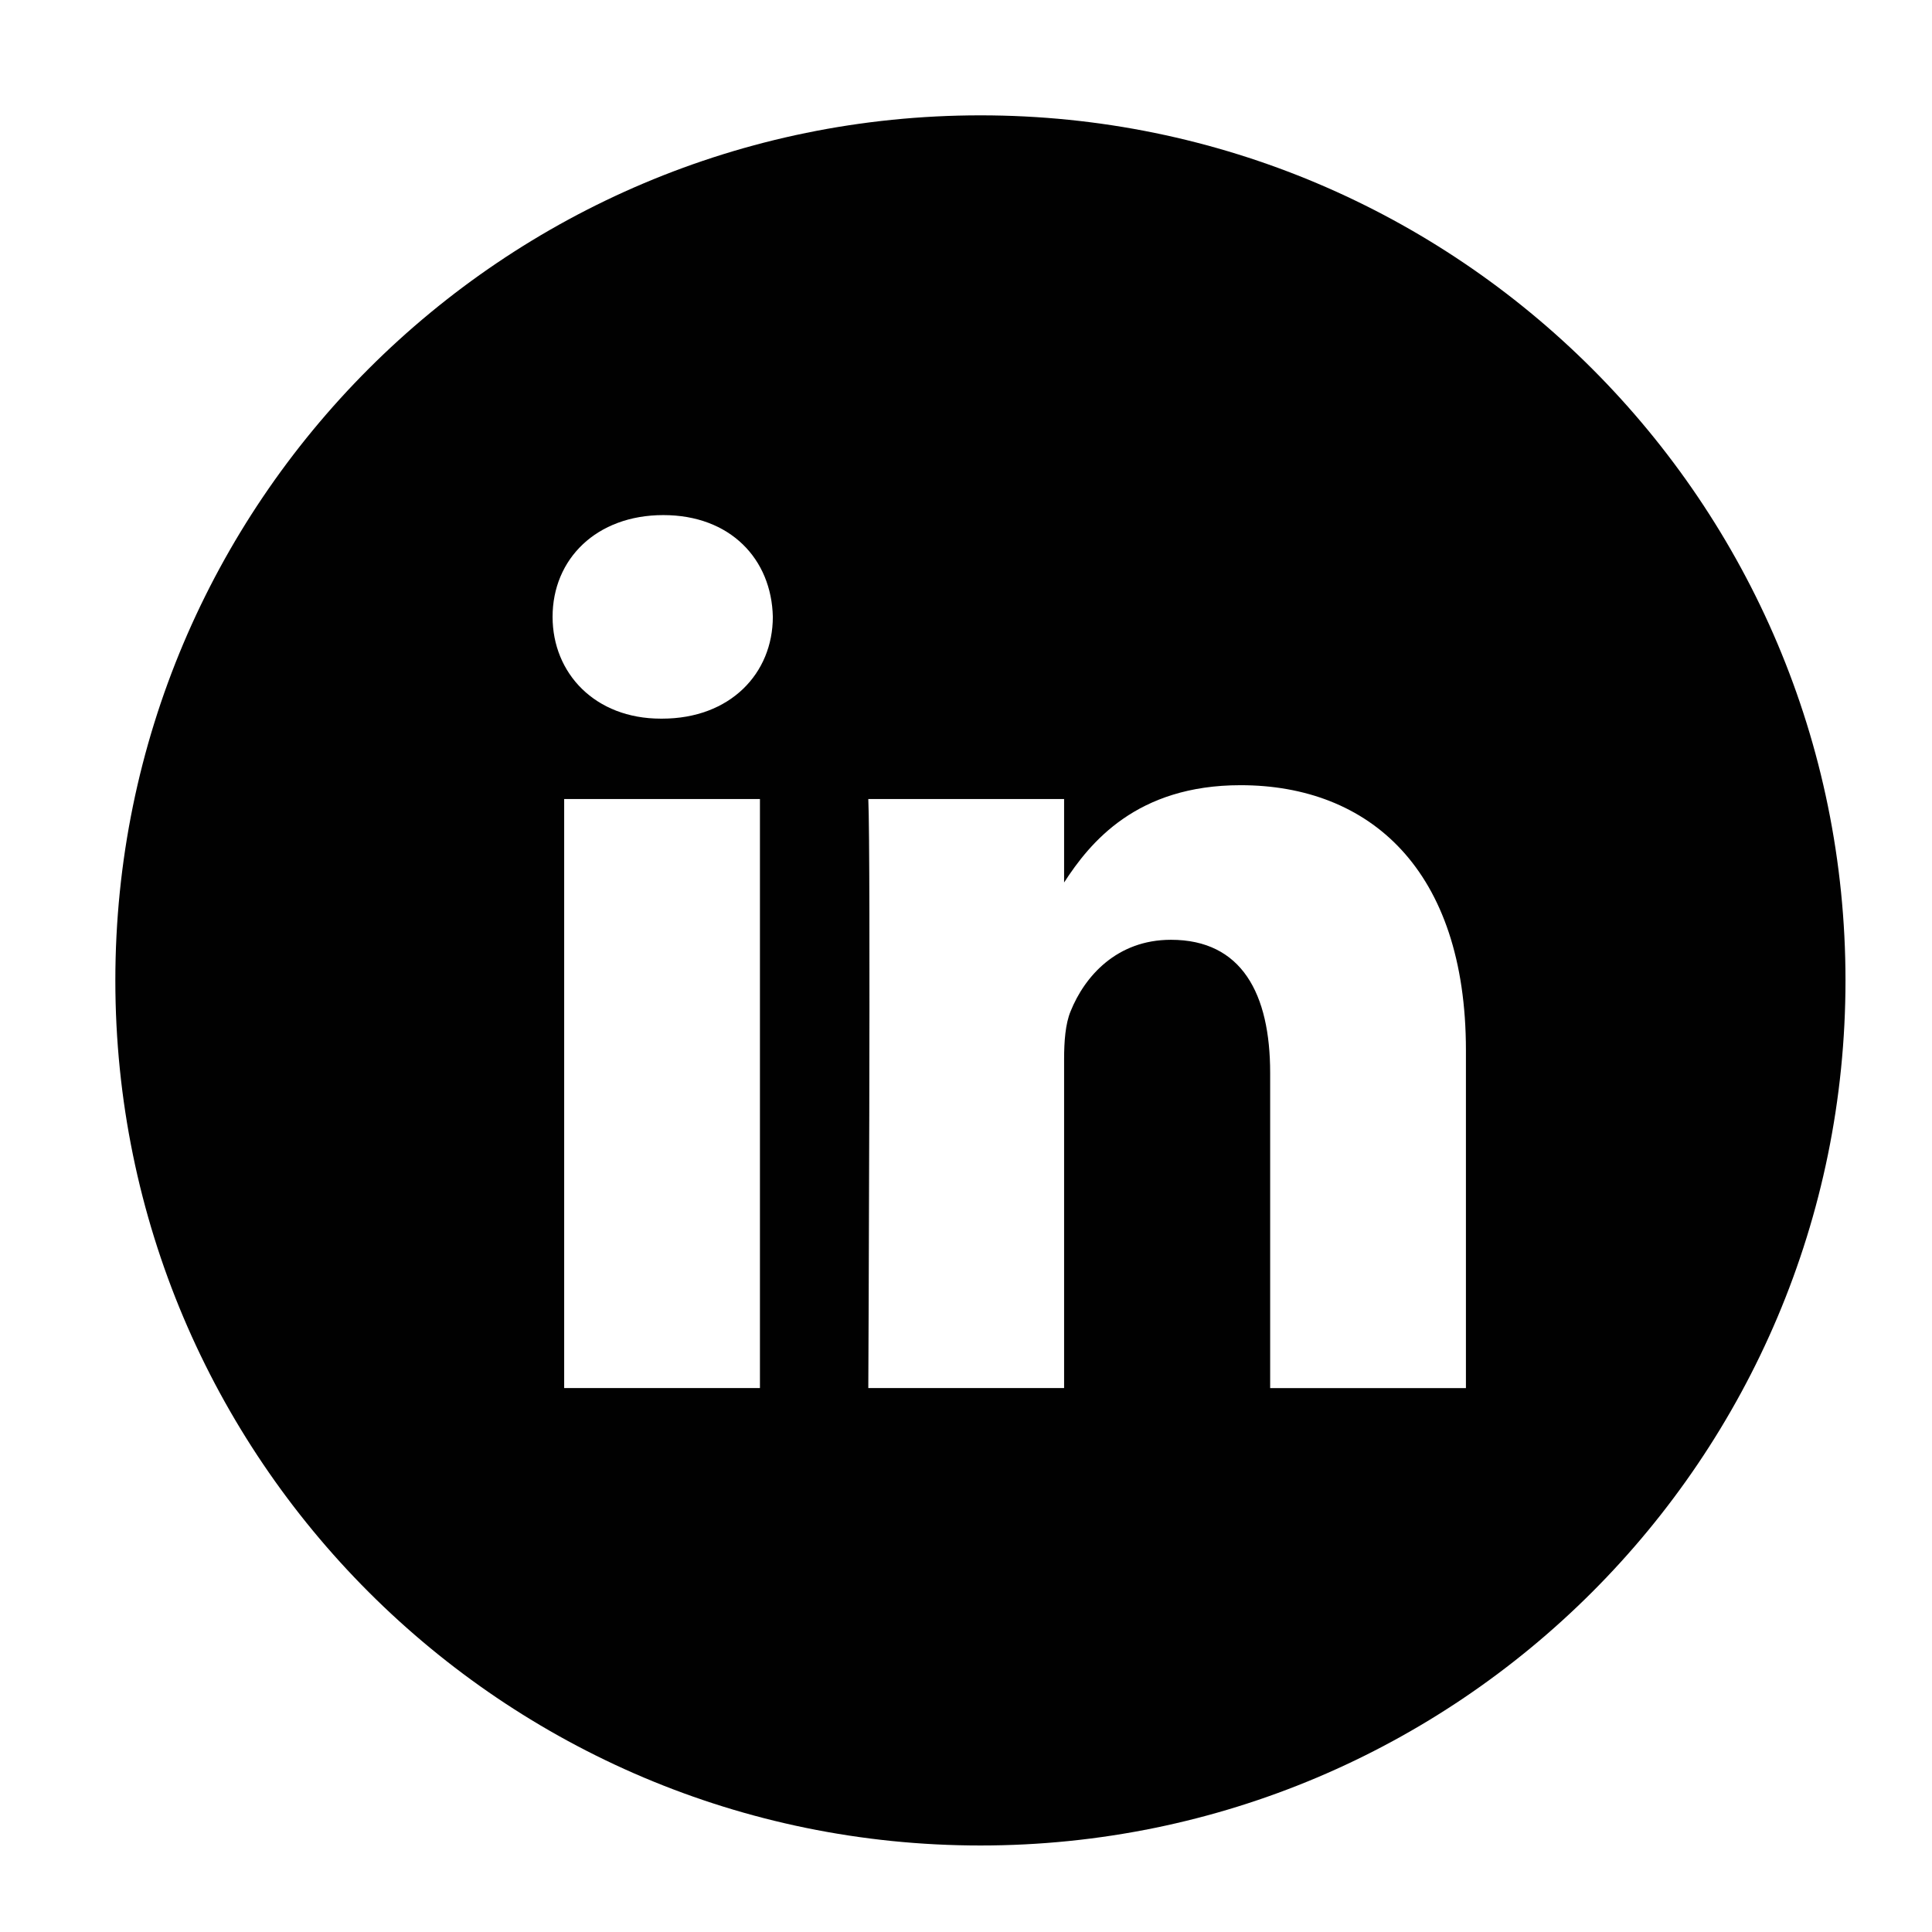
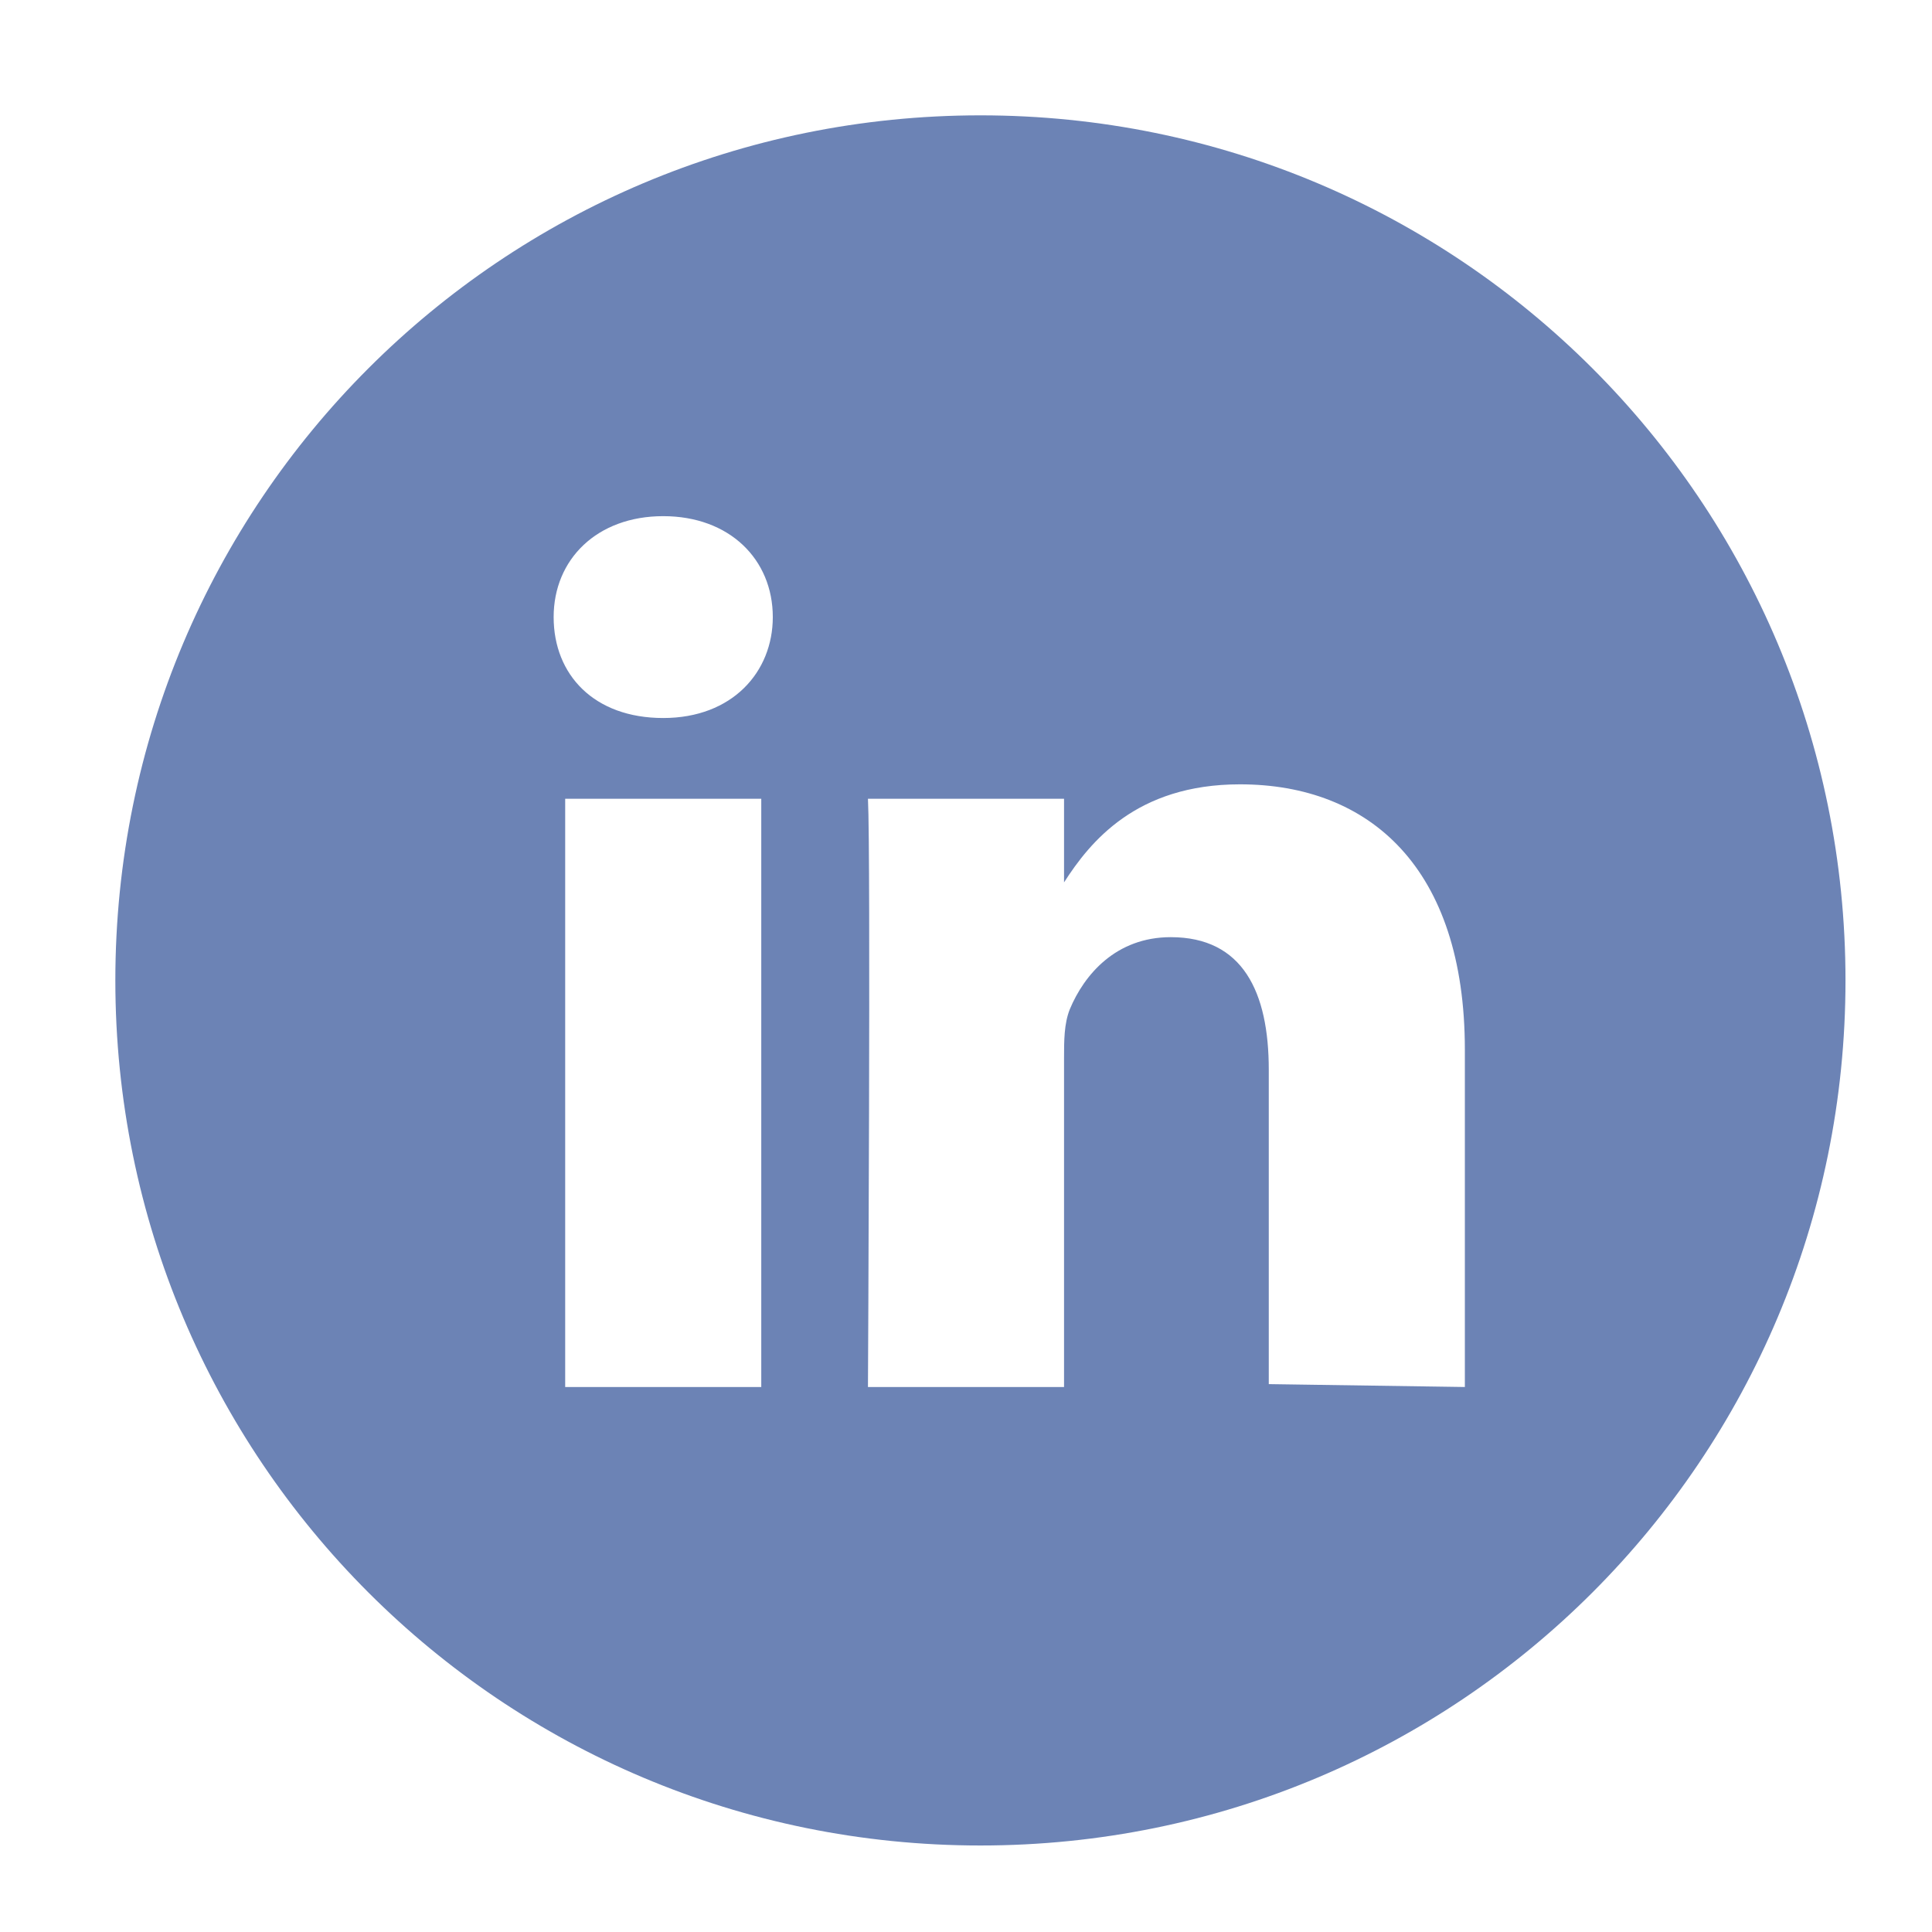
- <svg xmlns="http://www.w3.org/2000/svg" height="67px" id="Layer_1" style="enable-background:new 0 0 67 67;" version="1.1" viewBox="0 0 67 67" width="67px" xml:space="preserve">
-   <path d="M50.837,48.137V36.425c0-6.275-3.35-9.195-7.816-9.195  c-3.604,0-5.219,1.983-6.119,3.374V27.71h-6.79c0.09,1.917,0,20.427,0,20.427h6.79V36.729c0-0.609,0.044-1.219,0.224-1.655  c0.49-1.22,1.607-2.483,3.482-2.483c2.458,0,3.44,1.873,3.44,4.618v10.929H50.837z M22.959,24.922c2.367,0,3.842-1.57,3.842-3.531  c-0.044-2.003-1.475-3.528-3.797-3.528s-3.841,1.524-3.841,3.528c0,1.961,1.474,3.531,3.753,3.531H22.959z M34,64  C17.432,64,4,50.568,4,34C4,17.431,17.432,4,34,4s30,13.431,30,30C64,50.568,50.568,64,34,64z M26.354,48.137V27.71h-6.789v20.427  H26.354z" style="fill-rule:evenodd;clip-rule:evenodd;fill:#010101;" />
+ <svg xmlns="http://www.w3.org/2000/svg" version="1.1" id="Layer_1" x="0px" y="0px" viewBox="0 0 67 67" style="enable-background:new 0 0 67 67;" xml:space="preserve">
+   <style type="text/css">
+ 	.st0{fill-rule:evenodd;clip-rule:evenodd;fill:#6C83B5;}
+ </style>
+   <path class="st0" d="M50.8,48.1V36.4c0-6.3-3.3-9.2-7.8-9.2c-3.6,0-5.2,2-6.1,3.4v-2.9h-6.8c0.1,1.9,0,20.4,0,20.4h6.8V36.7  c0-0.6,0-1.2,0.2-1.7c0.5-1.2,1.6-2.5,3.5-2.5c2.5,0,3.4,1.9,3.4,4.6v10.9L50.8,48.1L50.8,48.1z M23,24.9c2.4,0,3.8-1.6,3.8-3.5  c0-2-1.5-3.5-3.8-3.5s-3.8,1.5-3.8,3.5C19.2,23.4,20.6,24.9,23,24.9L23,24.9z M34,64C17.4,64,4,50.6,4,34C4,17.4,17.4,4,34,4  s30,13.4,30,30C64,50.6,50.6,64,34,64z M26.4,48.1V27.7h-6.8v20.4H26.4z" />
</svg>
